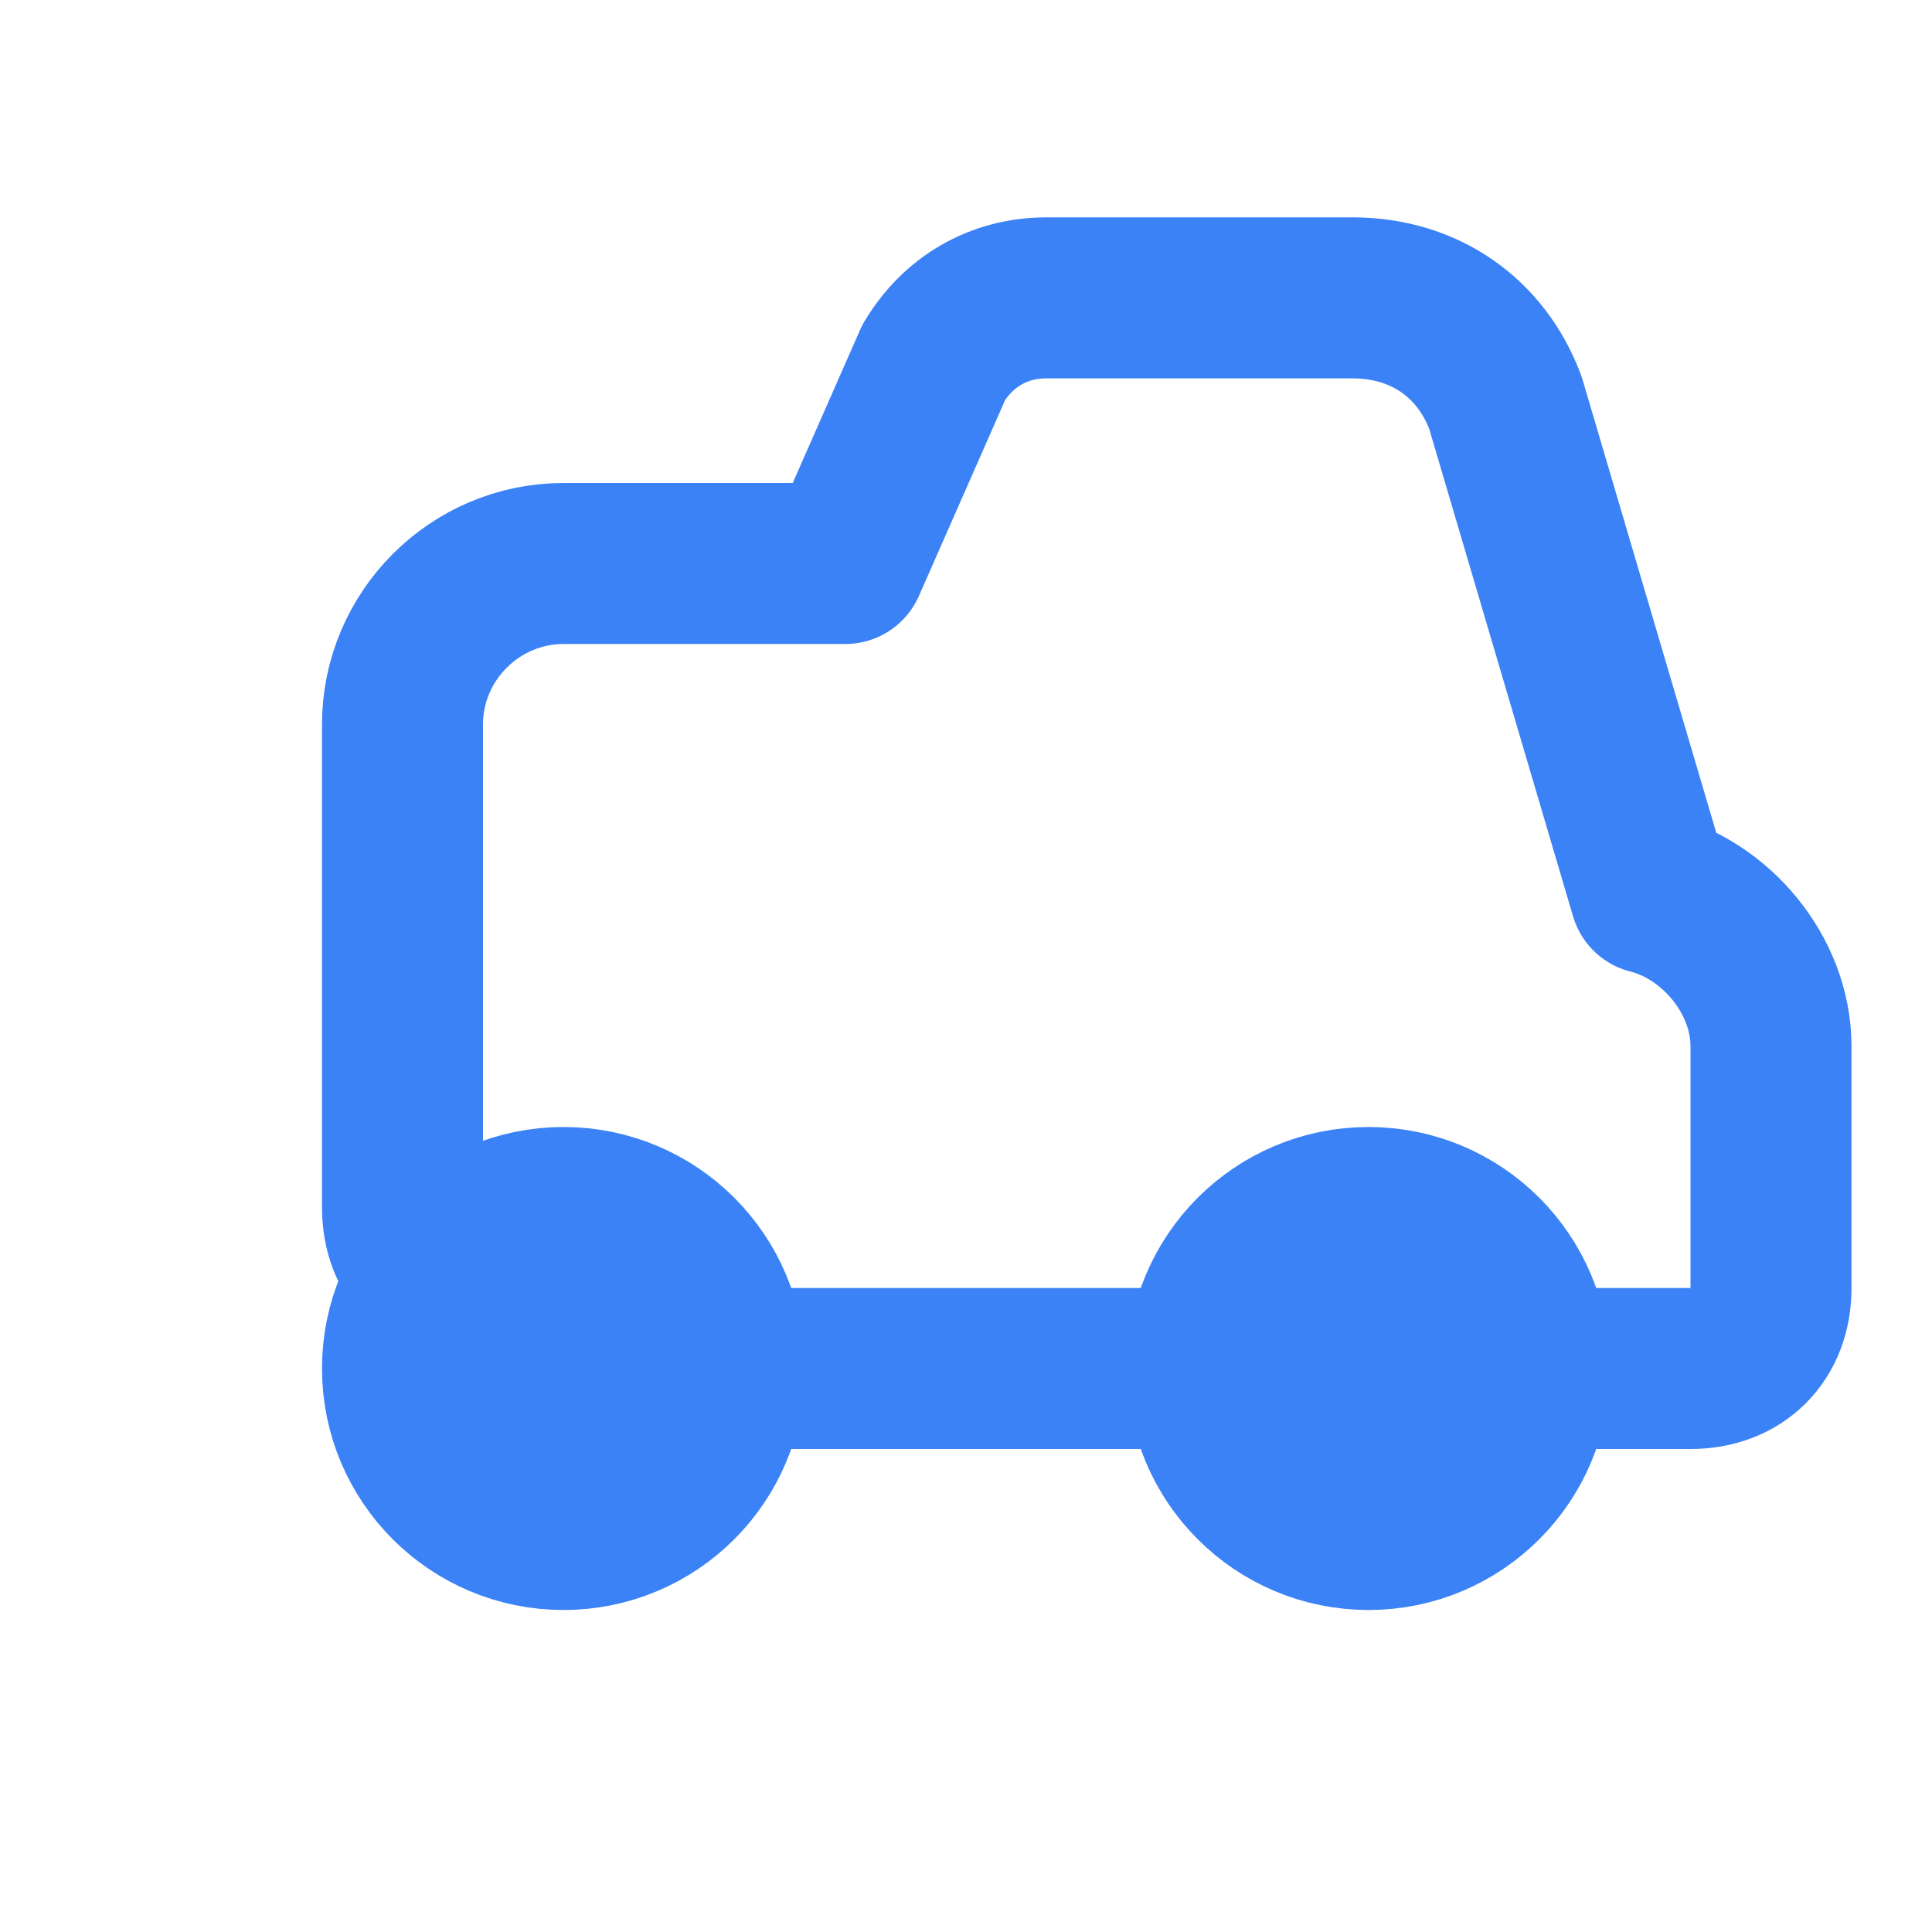
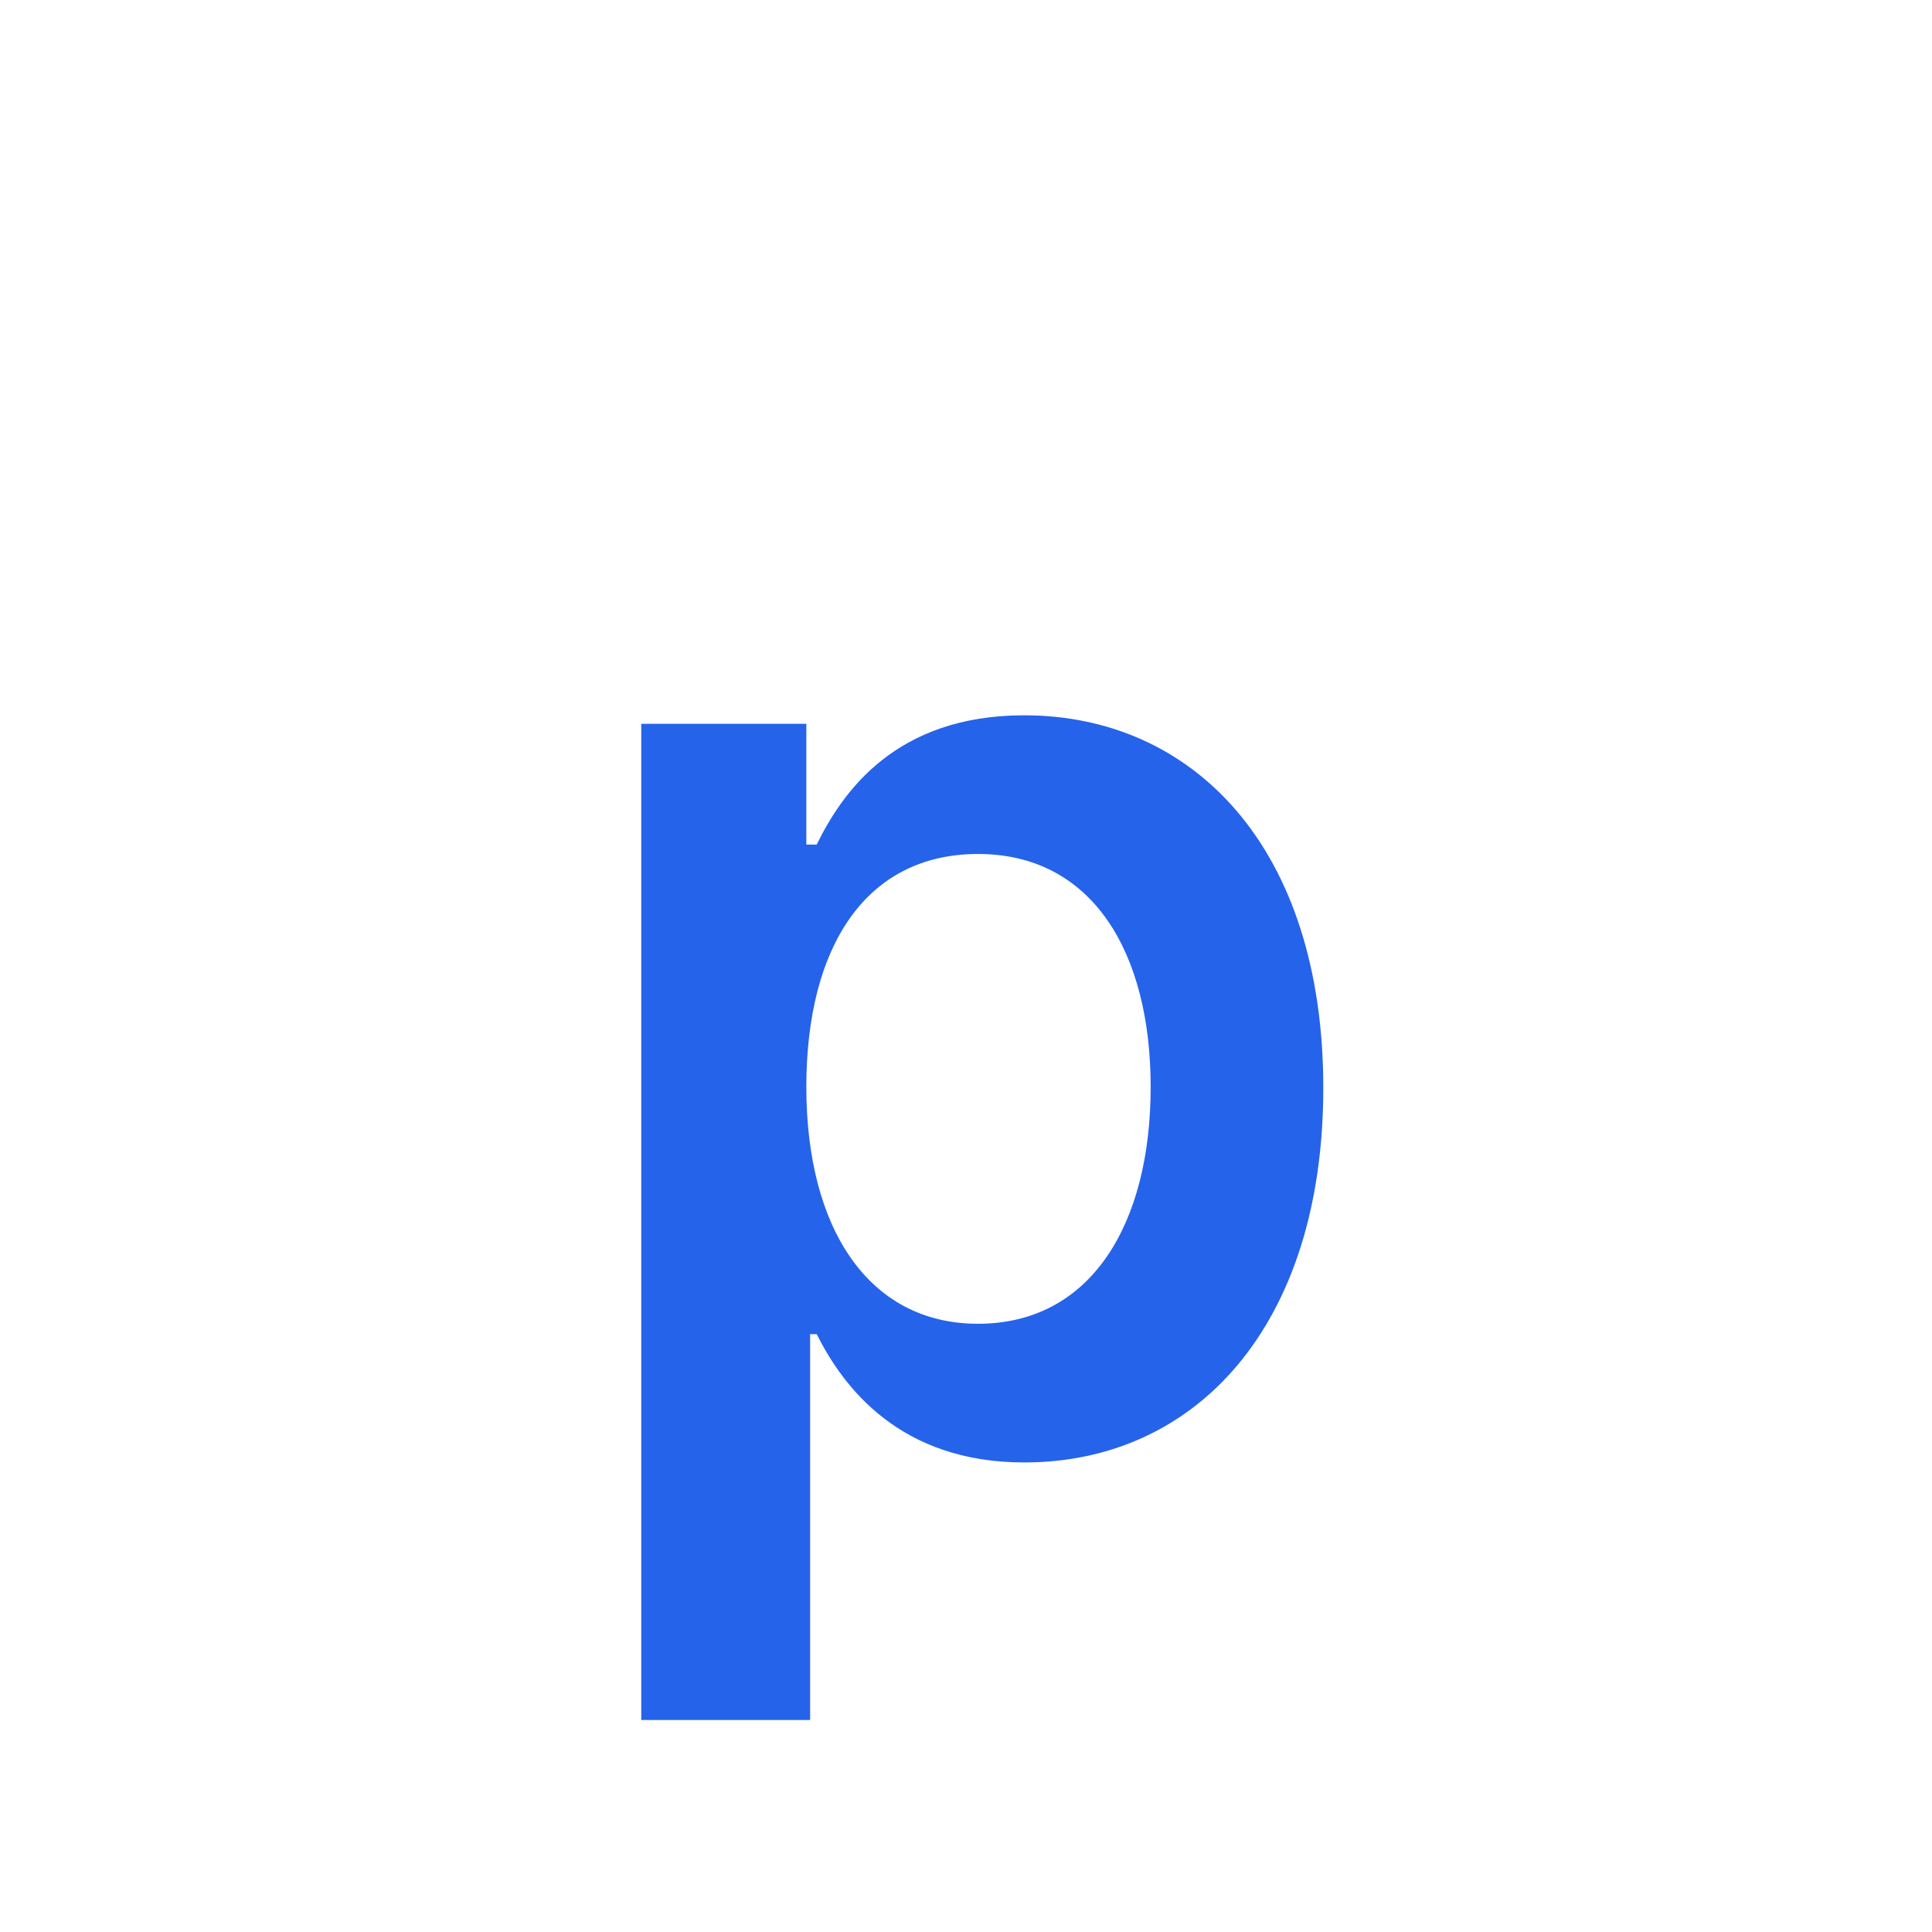
- <svg xmlns="http://www.w3.org/2000/svg" width="32" height="32" viewBox="0 0 24 24" fill="none" stroke="#3B82F6" stroke-width="2" stroke-linecap="round" stroke-linejoin="round">
-   <path d="M19 17h2c.6 0 1-.4 1-1v-3c0-.9-.7-1.7-1.5-1.9L18.7 5c-.3-.8-1-1.3-1.9-1.3h-3.8c-.6 0-1.1.3-1.4.8L10.5 7H7c-1.1 0-2 .9-2 2v6c0 .6.4 1 1 1h2" />
-   <circle cx="7" cy="17" r="2" fill="#3B82F6" />
-   <circle cx="17" cy="17" r="2" fill="#3B82F6" />
-   <path d="M9 17h6" />
+ <svg xmlns="http://www.w3.org/2000/svg" width="32" height="32" viewBox="0 0 32 32">
+   <text x="50%" y="50%" dominant-baseline="central" text-anchor="middle" font-family="system-ui, -apple-system, sans-serif" font-size="22" font-weight="600" fill="#2563eb">p</text>
</svg>
